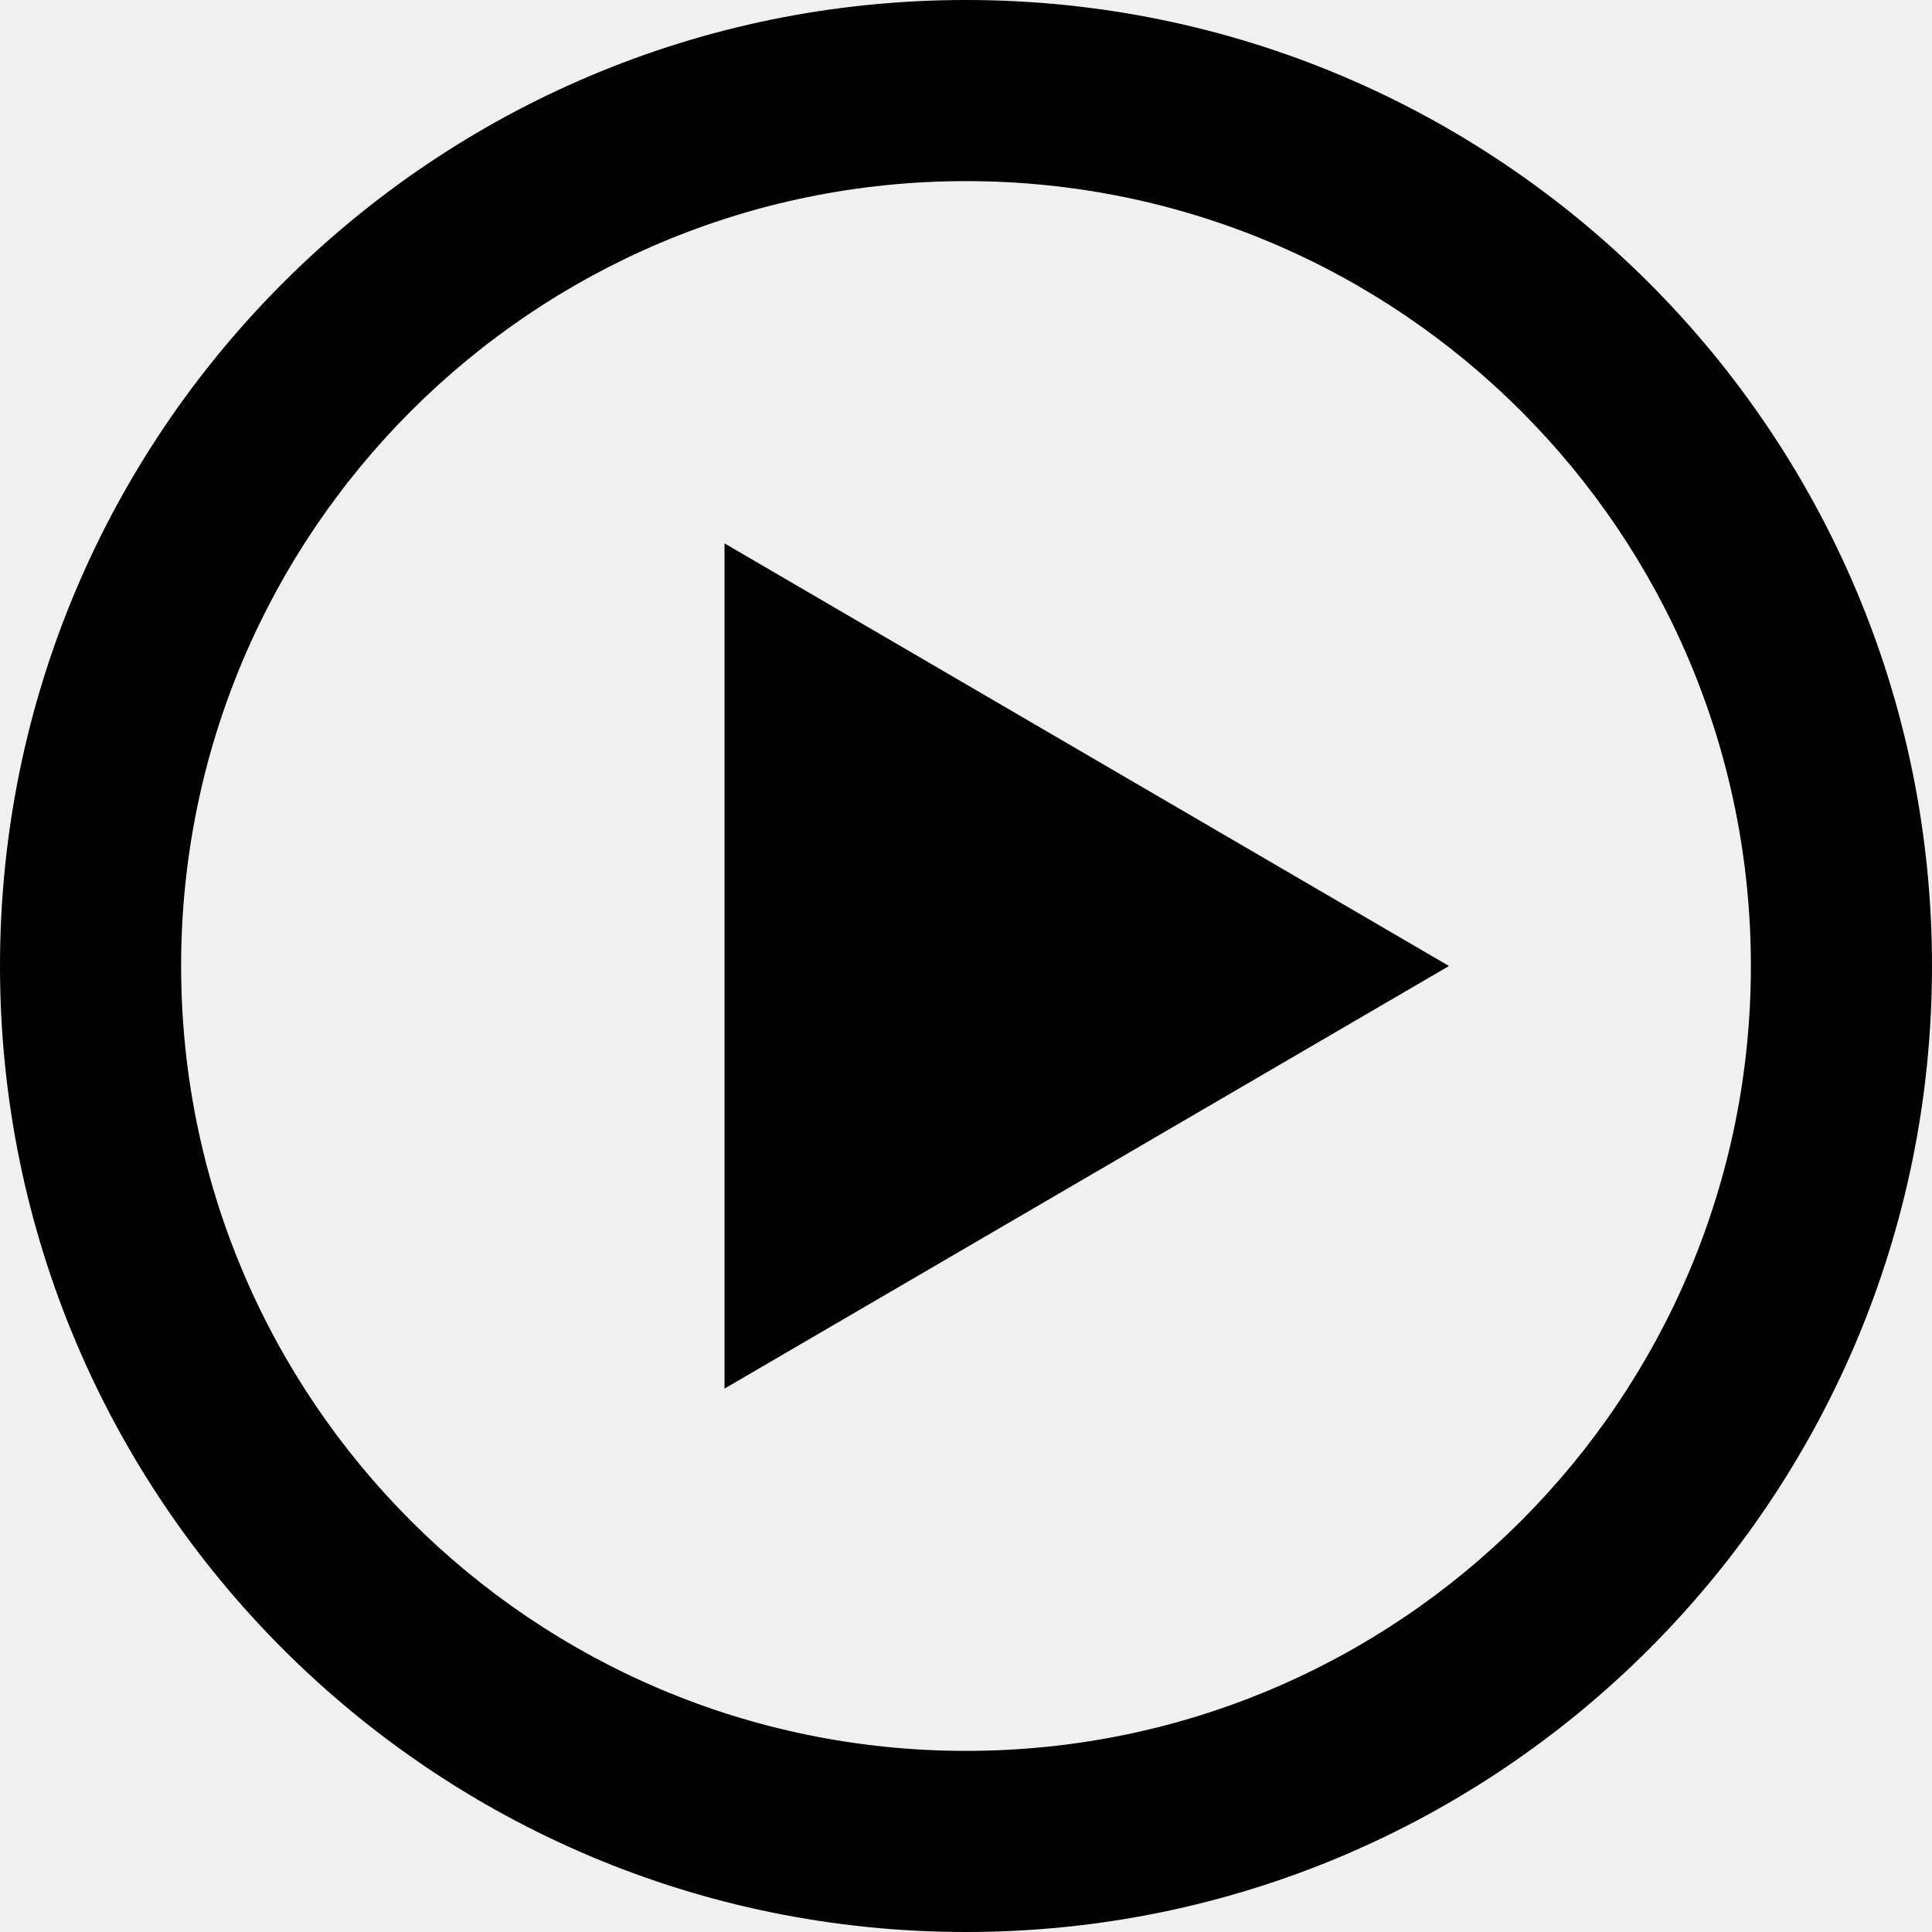
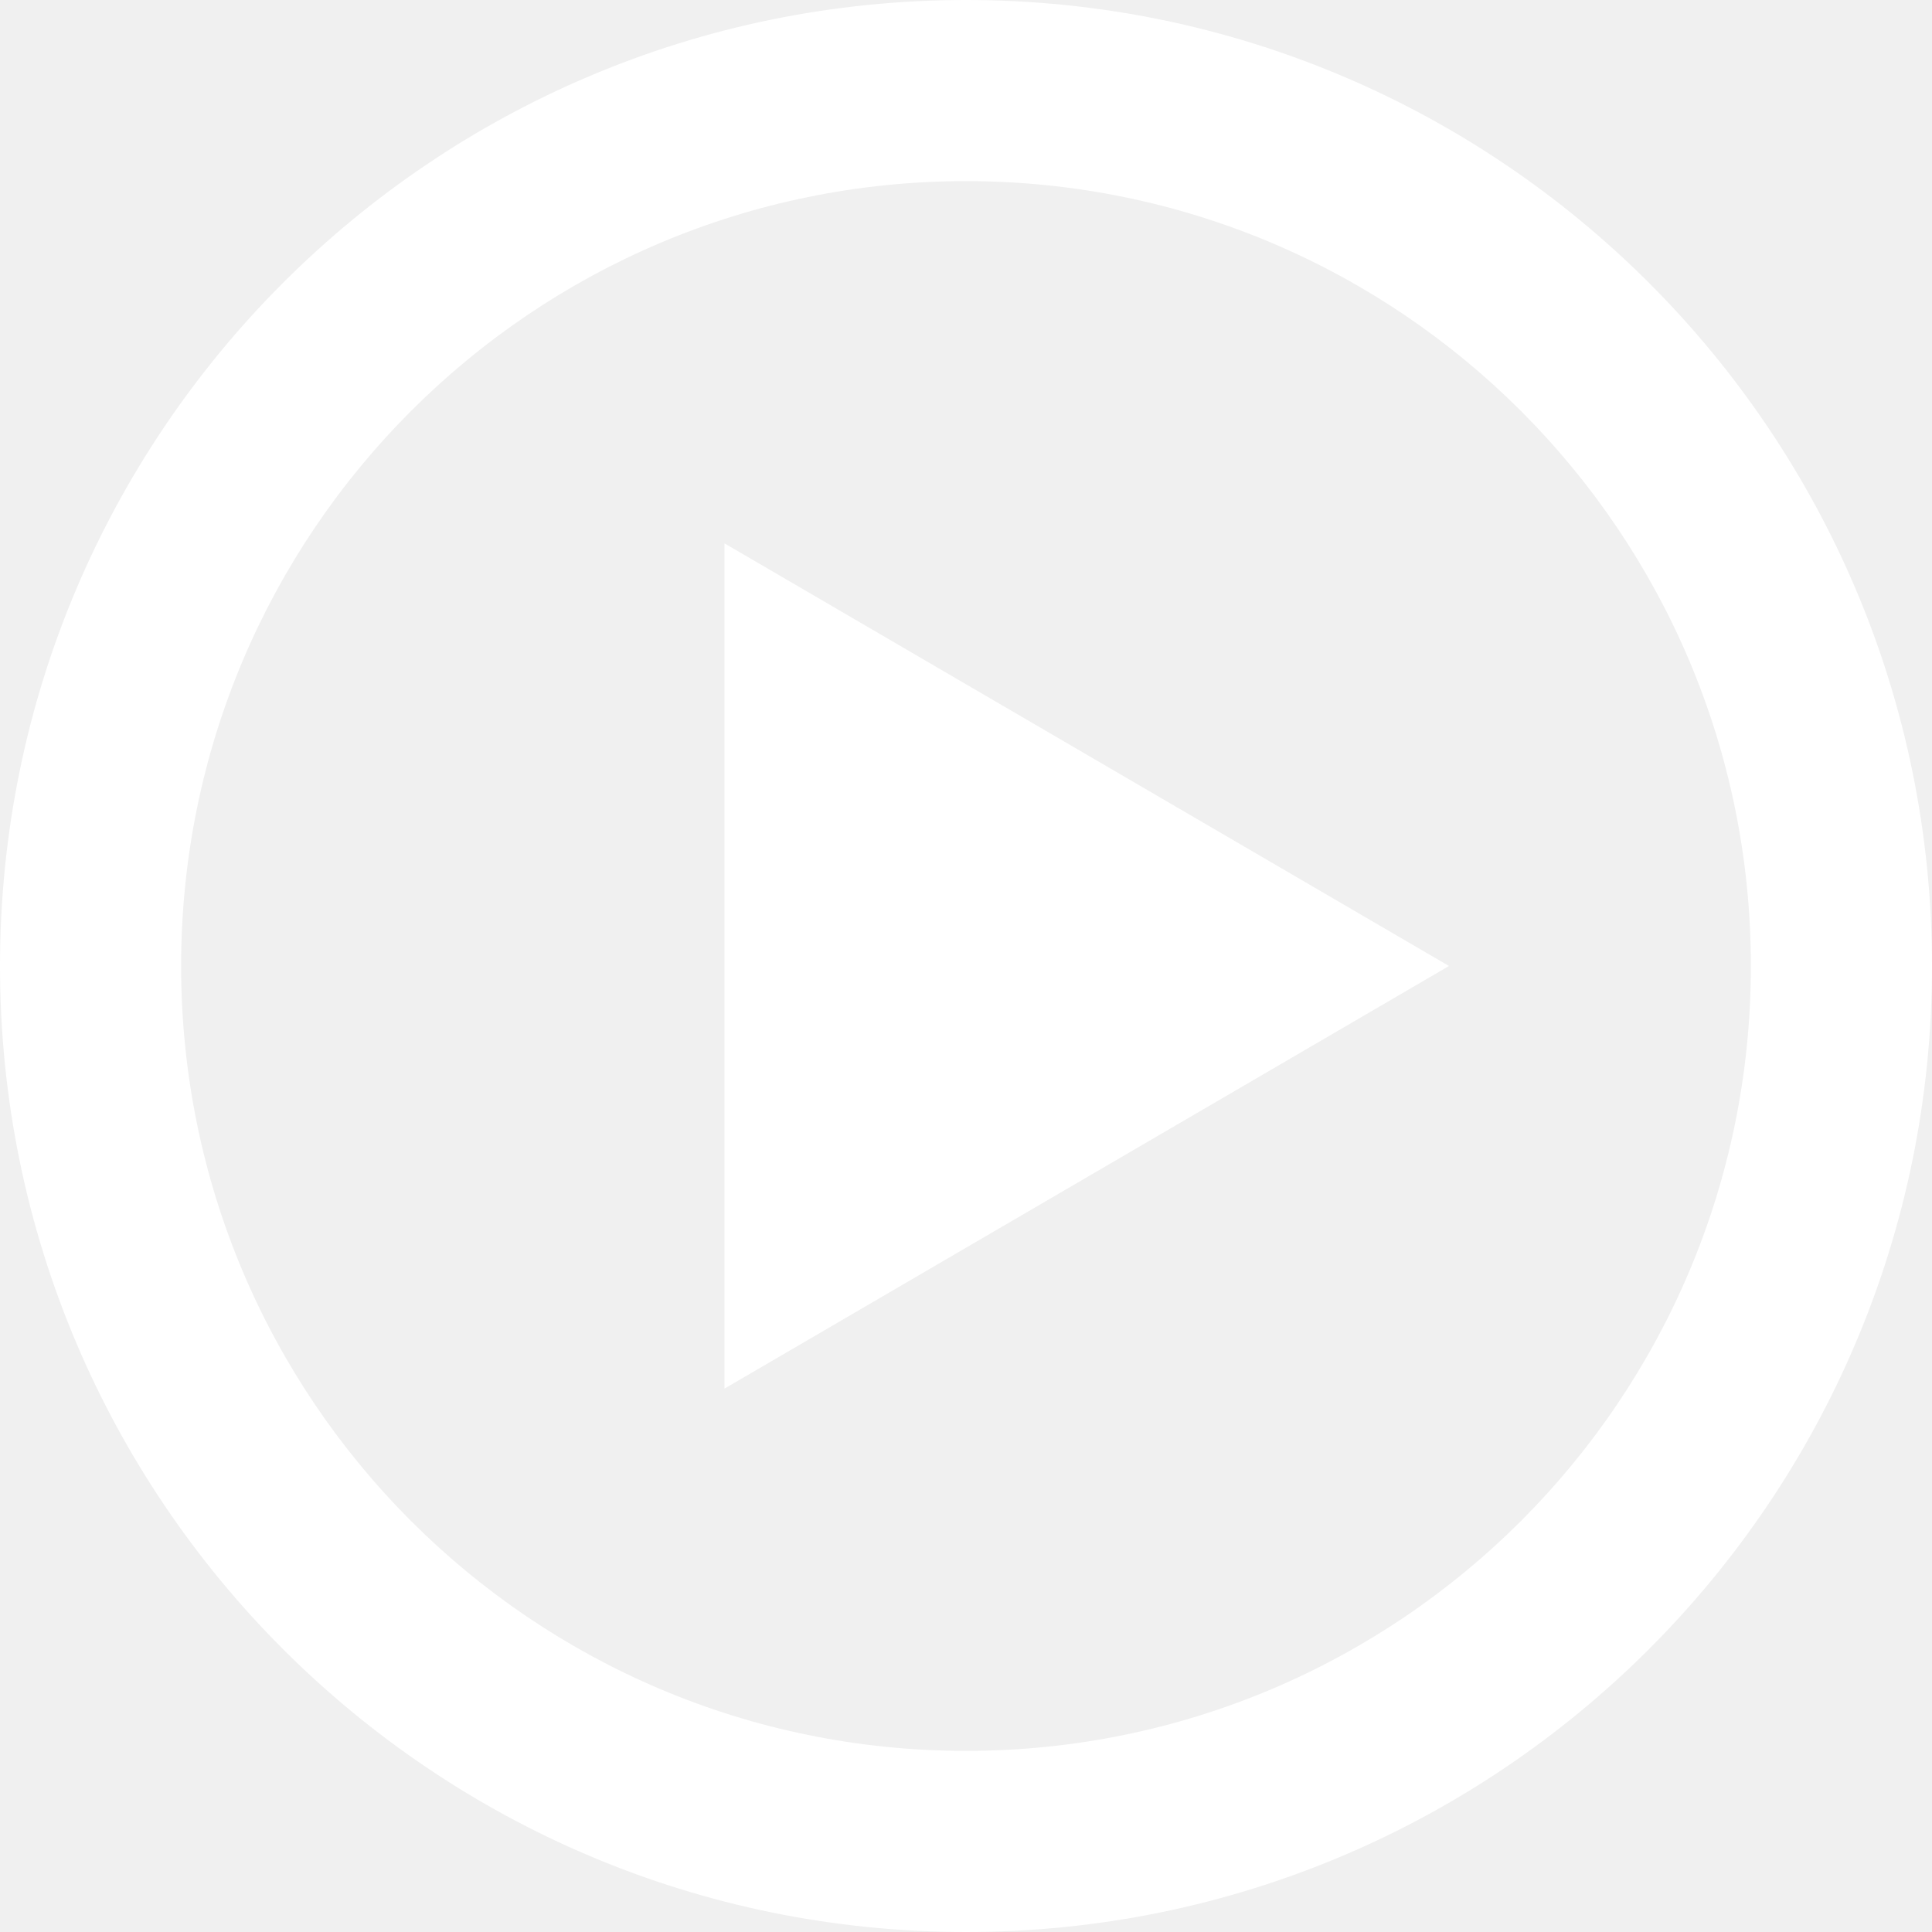
<svg xmlns="http://www.w3.org/2000/svg" version="1.1" width="512" height="512" viewBox="0 0 512 512">
-   <path d="M256 0c-141.385 0-256 114.615-256 256s114.615 256 256 256 256-114.615 256-256-114.615-256-256-256zM256 464c-114.875 0-208-93.125-208-208s93.125-208 208-208 208 93.125 208 208-93.125 208-208 208zM192 144l192 112-192 112z" />
+   <path fill="#fff" d="M256 0c-141.385 0-256 114.615-256 256s114.615 256 256 256 256-114.615 256-256-114.615-256-256-256zM256 464c-114.875 0-208-93.125-208-208s93.125-208 208-208 208 93.125 208 208-93.125 208-208 208zM192 144l192 112-192 112z" />
</svg>
